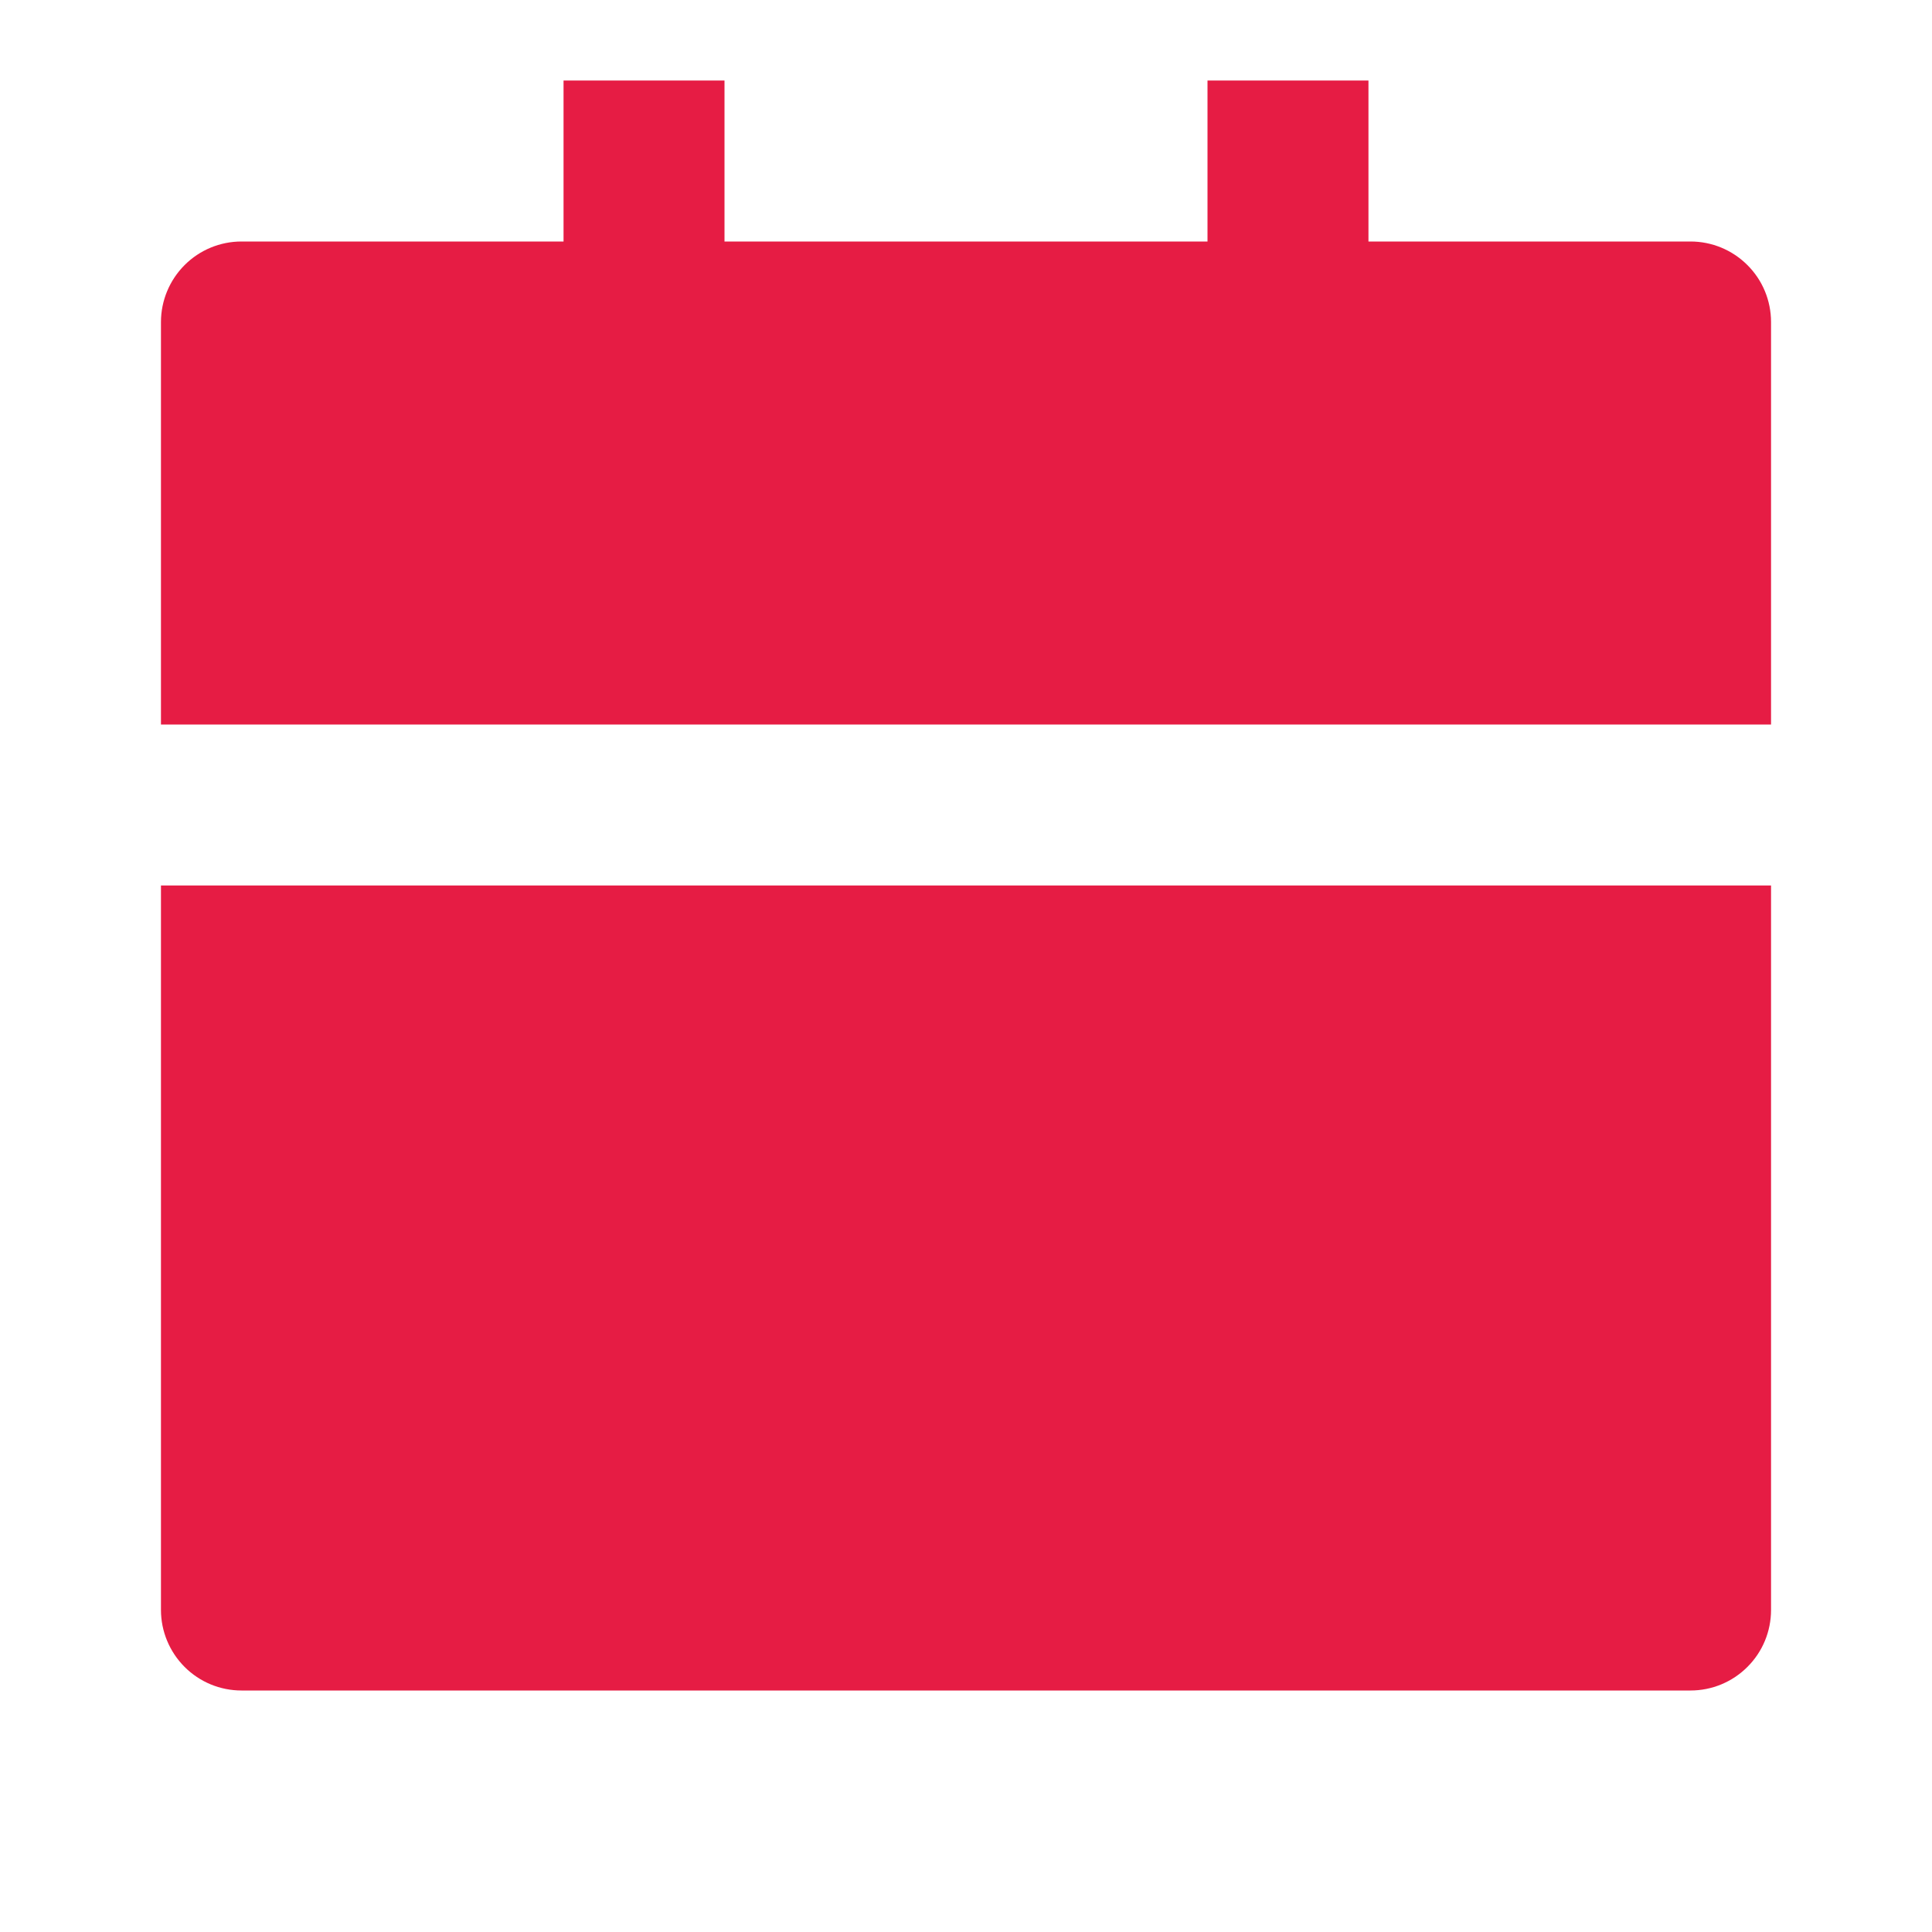
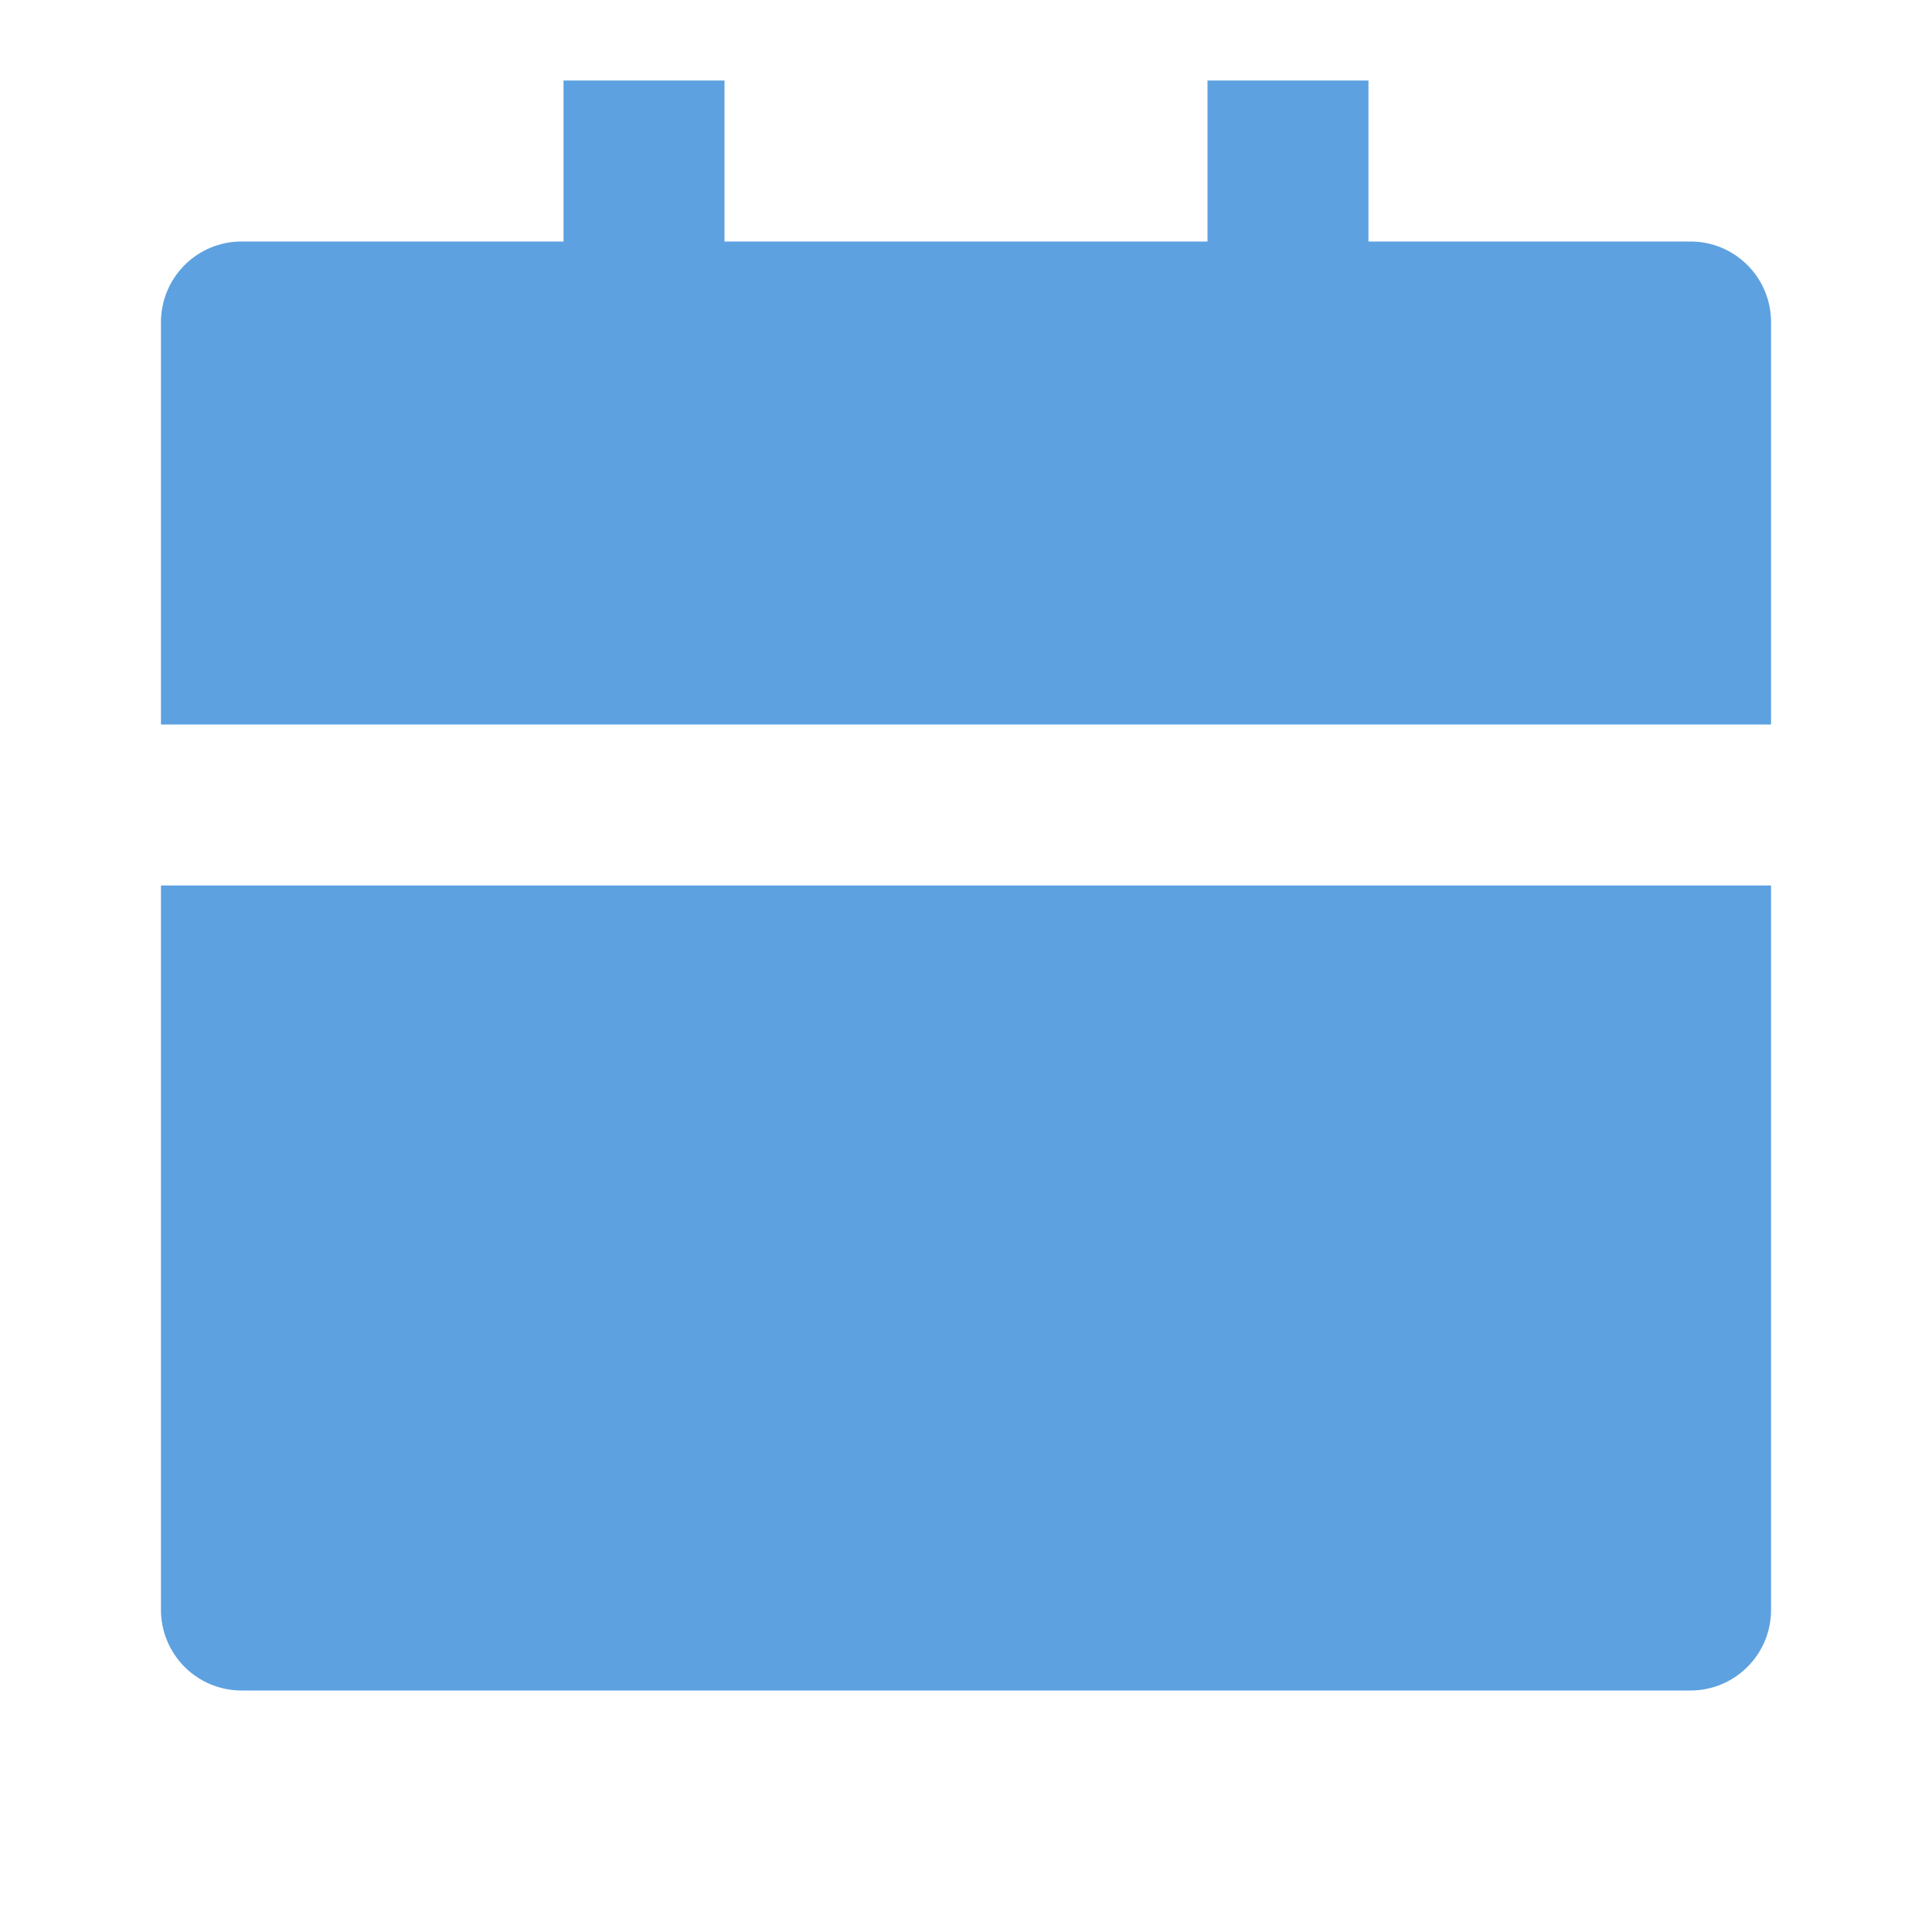
<svg xmlns="http://www.w3.org/2000/svg" width="16" height="16" viewBox="0 0 16 16" fill="none">
-   <path d="M1.333 7.333H14.667V13.333C14.667 13.51 14.597 13.68 14.471 13.805C14.346 13.93 14.177 14 14 14H2C1.823 14 1.654 13.93 1.529 13.805C1.404 13.68 1.333 13.51 1.333 13.333V7.333ZM11.333 2H14C14.177 2 14.346 2.07 14.471 2.195C14.597 2.32 14.667 2.49 14.667 2.667V6H1.333V2.667C1.333 2.49 1.404 2.32 1.529 2.195C1.654 2.07 1.823 2 2 2H4.667V0.667H6V2H10V0.667H11.333V2Z" fill="#E61C44" />
+   <path d="M1.333 7.333H14.667V13.333C14.667 13.51 14.597 13.68 14.471 13.805C14.346 13.93 14.177 14 14 14H2C1.823 14 1.654 13.93 1.529 13.805C1.404 13.68 1.333 13.51 1.333 13.333V7.333ZM11.333 2H14C14.177 2 14.346 2.07 14.471 2.195C14.597 2.32 14.667 2.49 14.667 2.667V6H1.333V2.667C1.333 2.49 1.404 2.32 1.529 2.195C1.654 2.07 1.823 2 2 2H4.667V0.667H6V2H10V0.667H11.333V2Z" fill="#5DA1E0" />
</svg>
